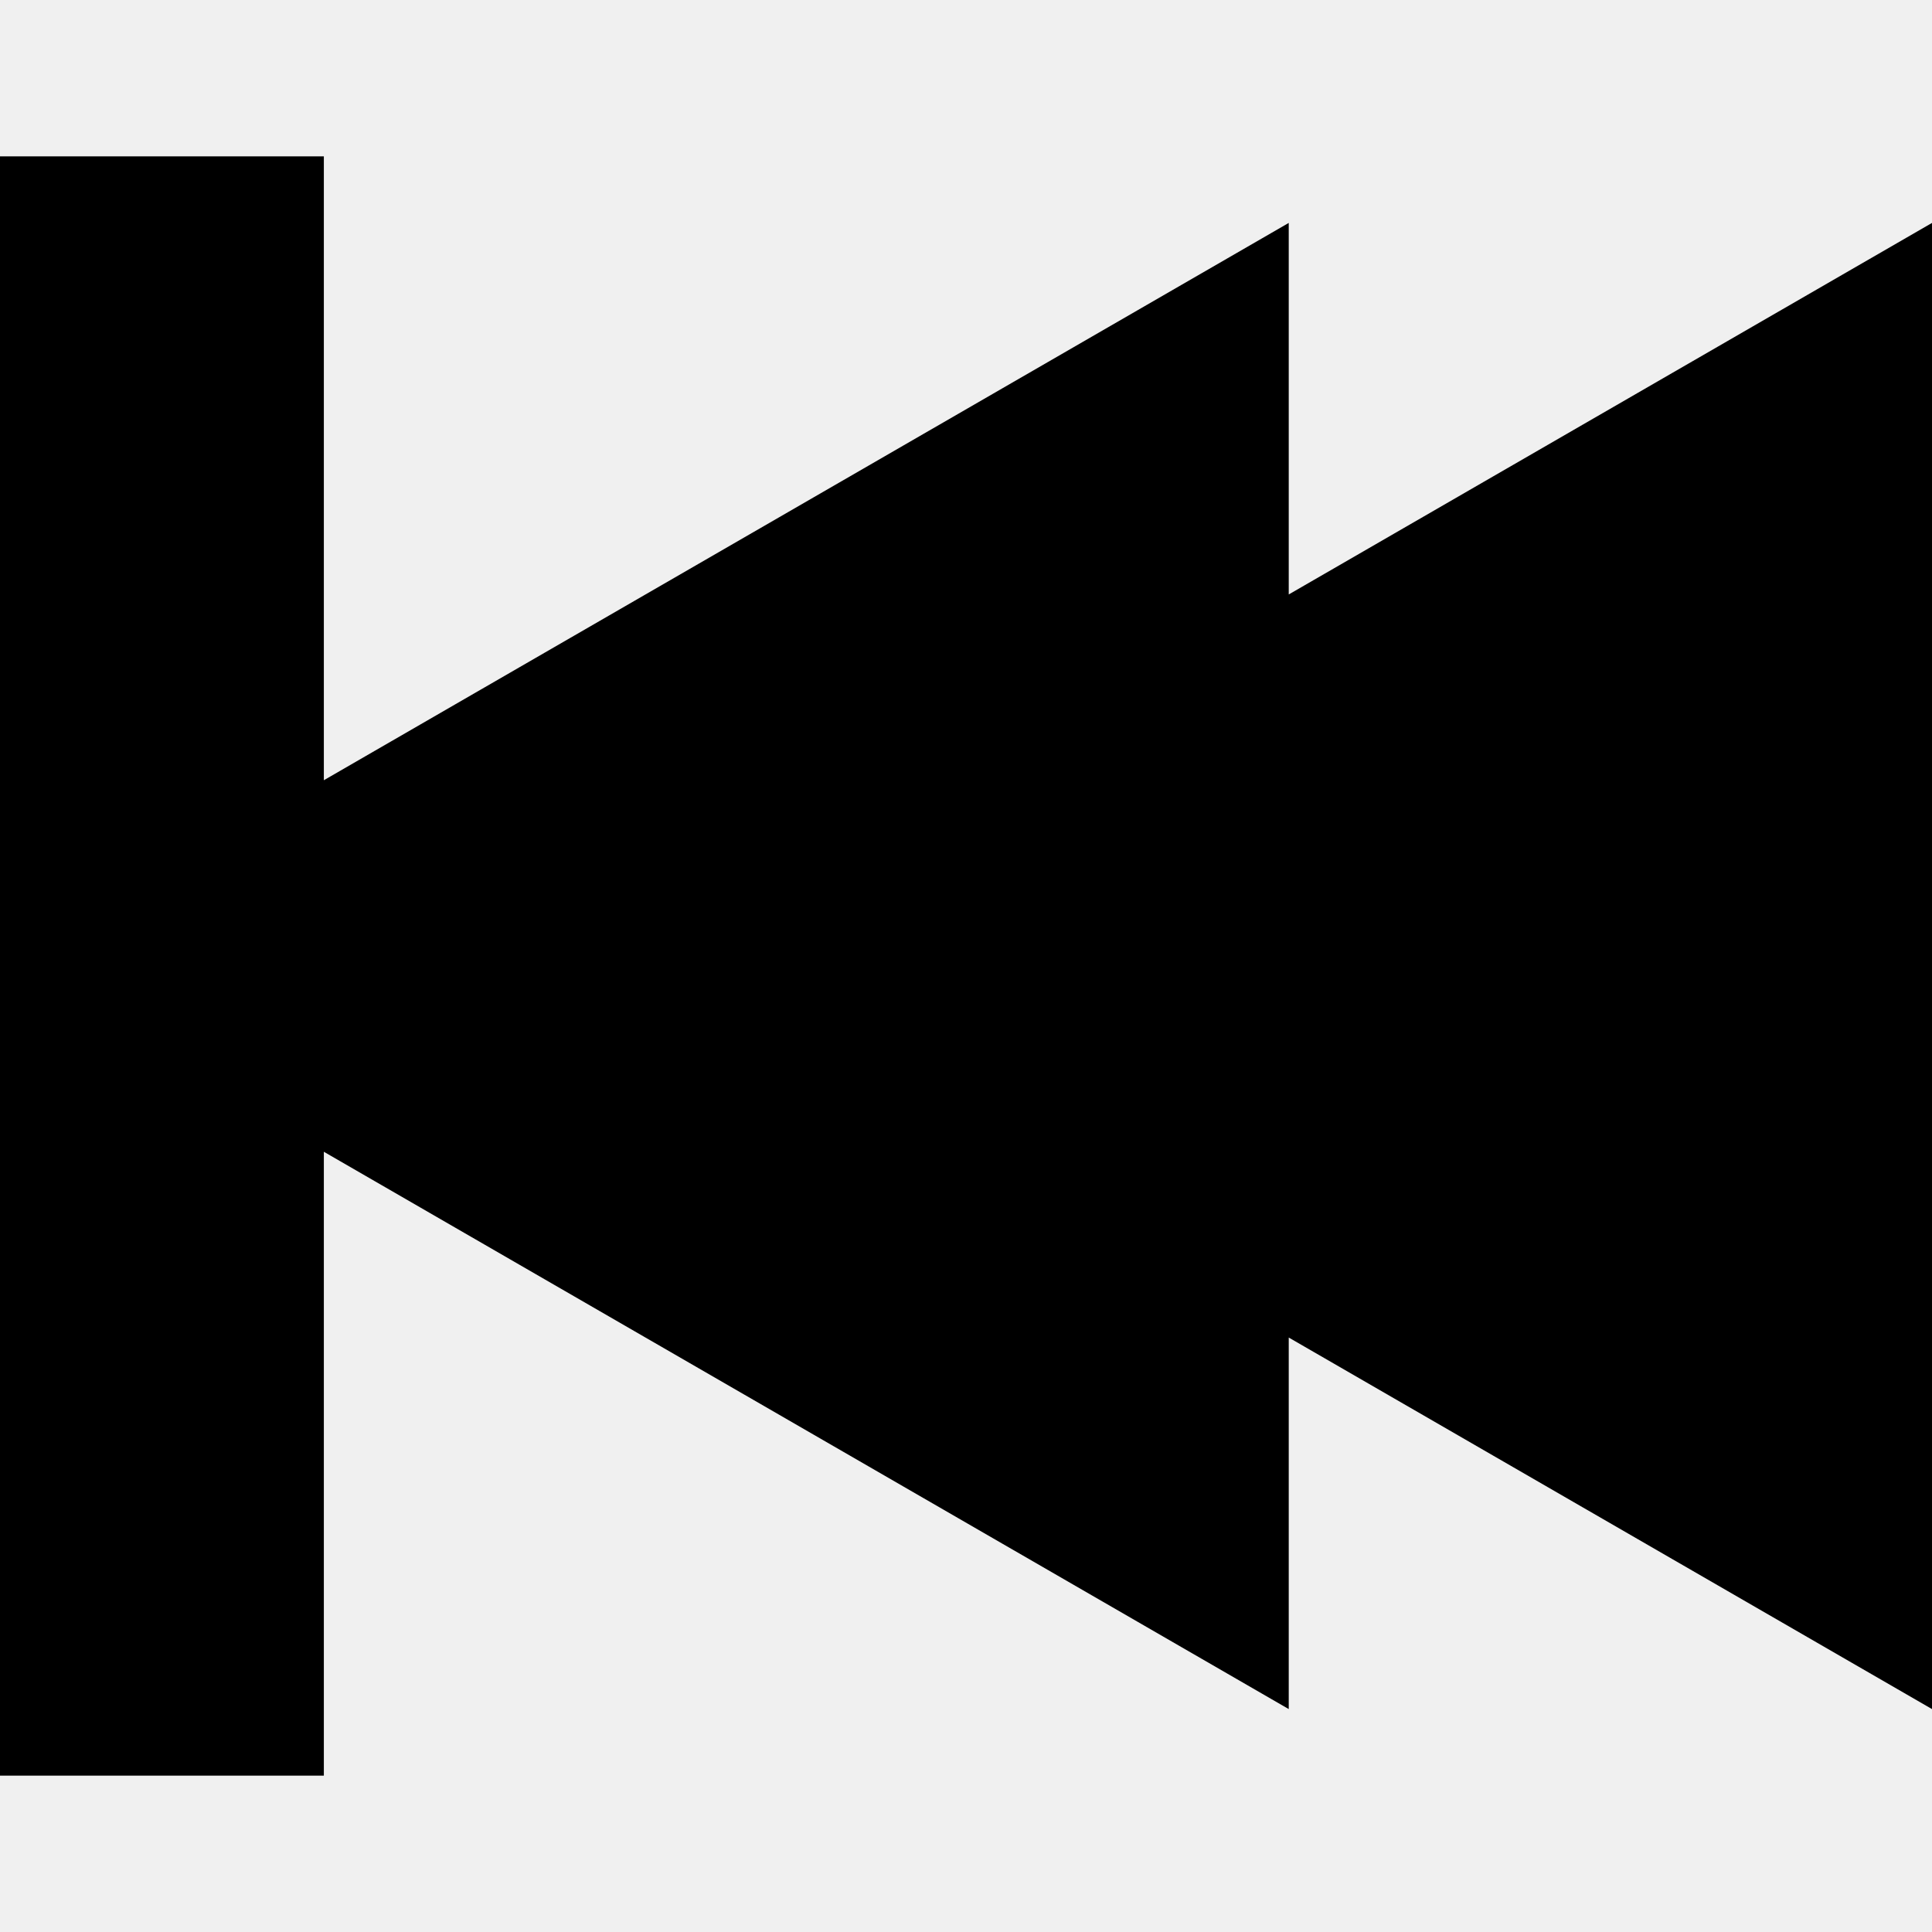
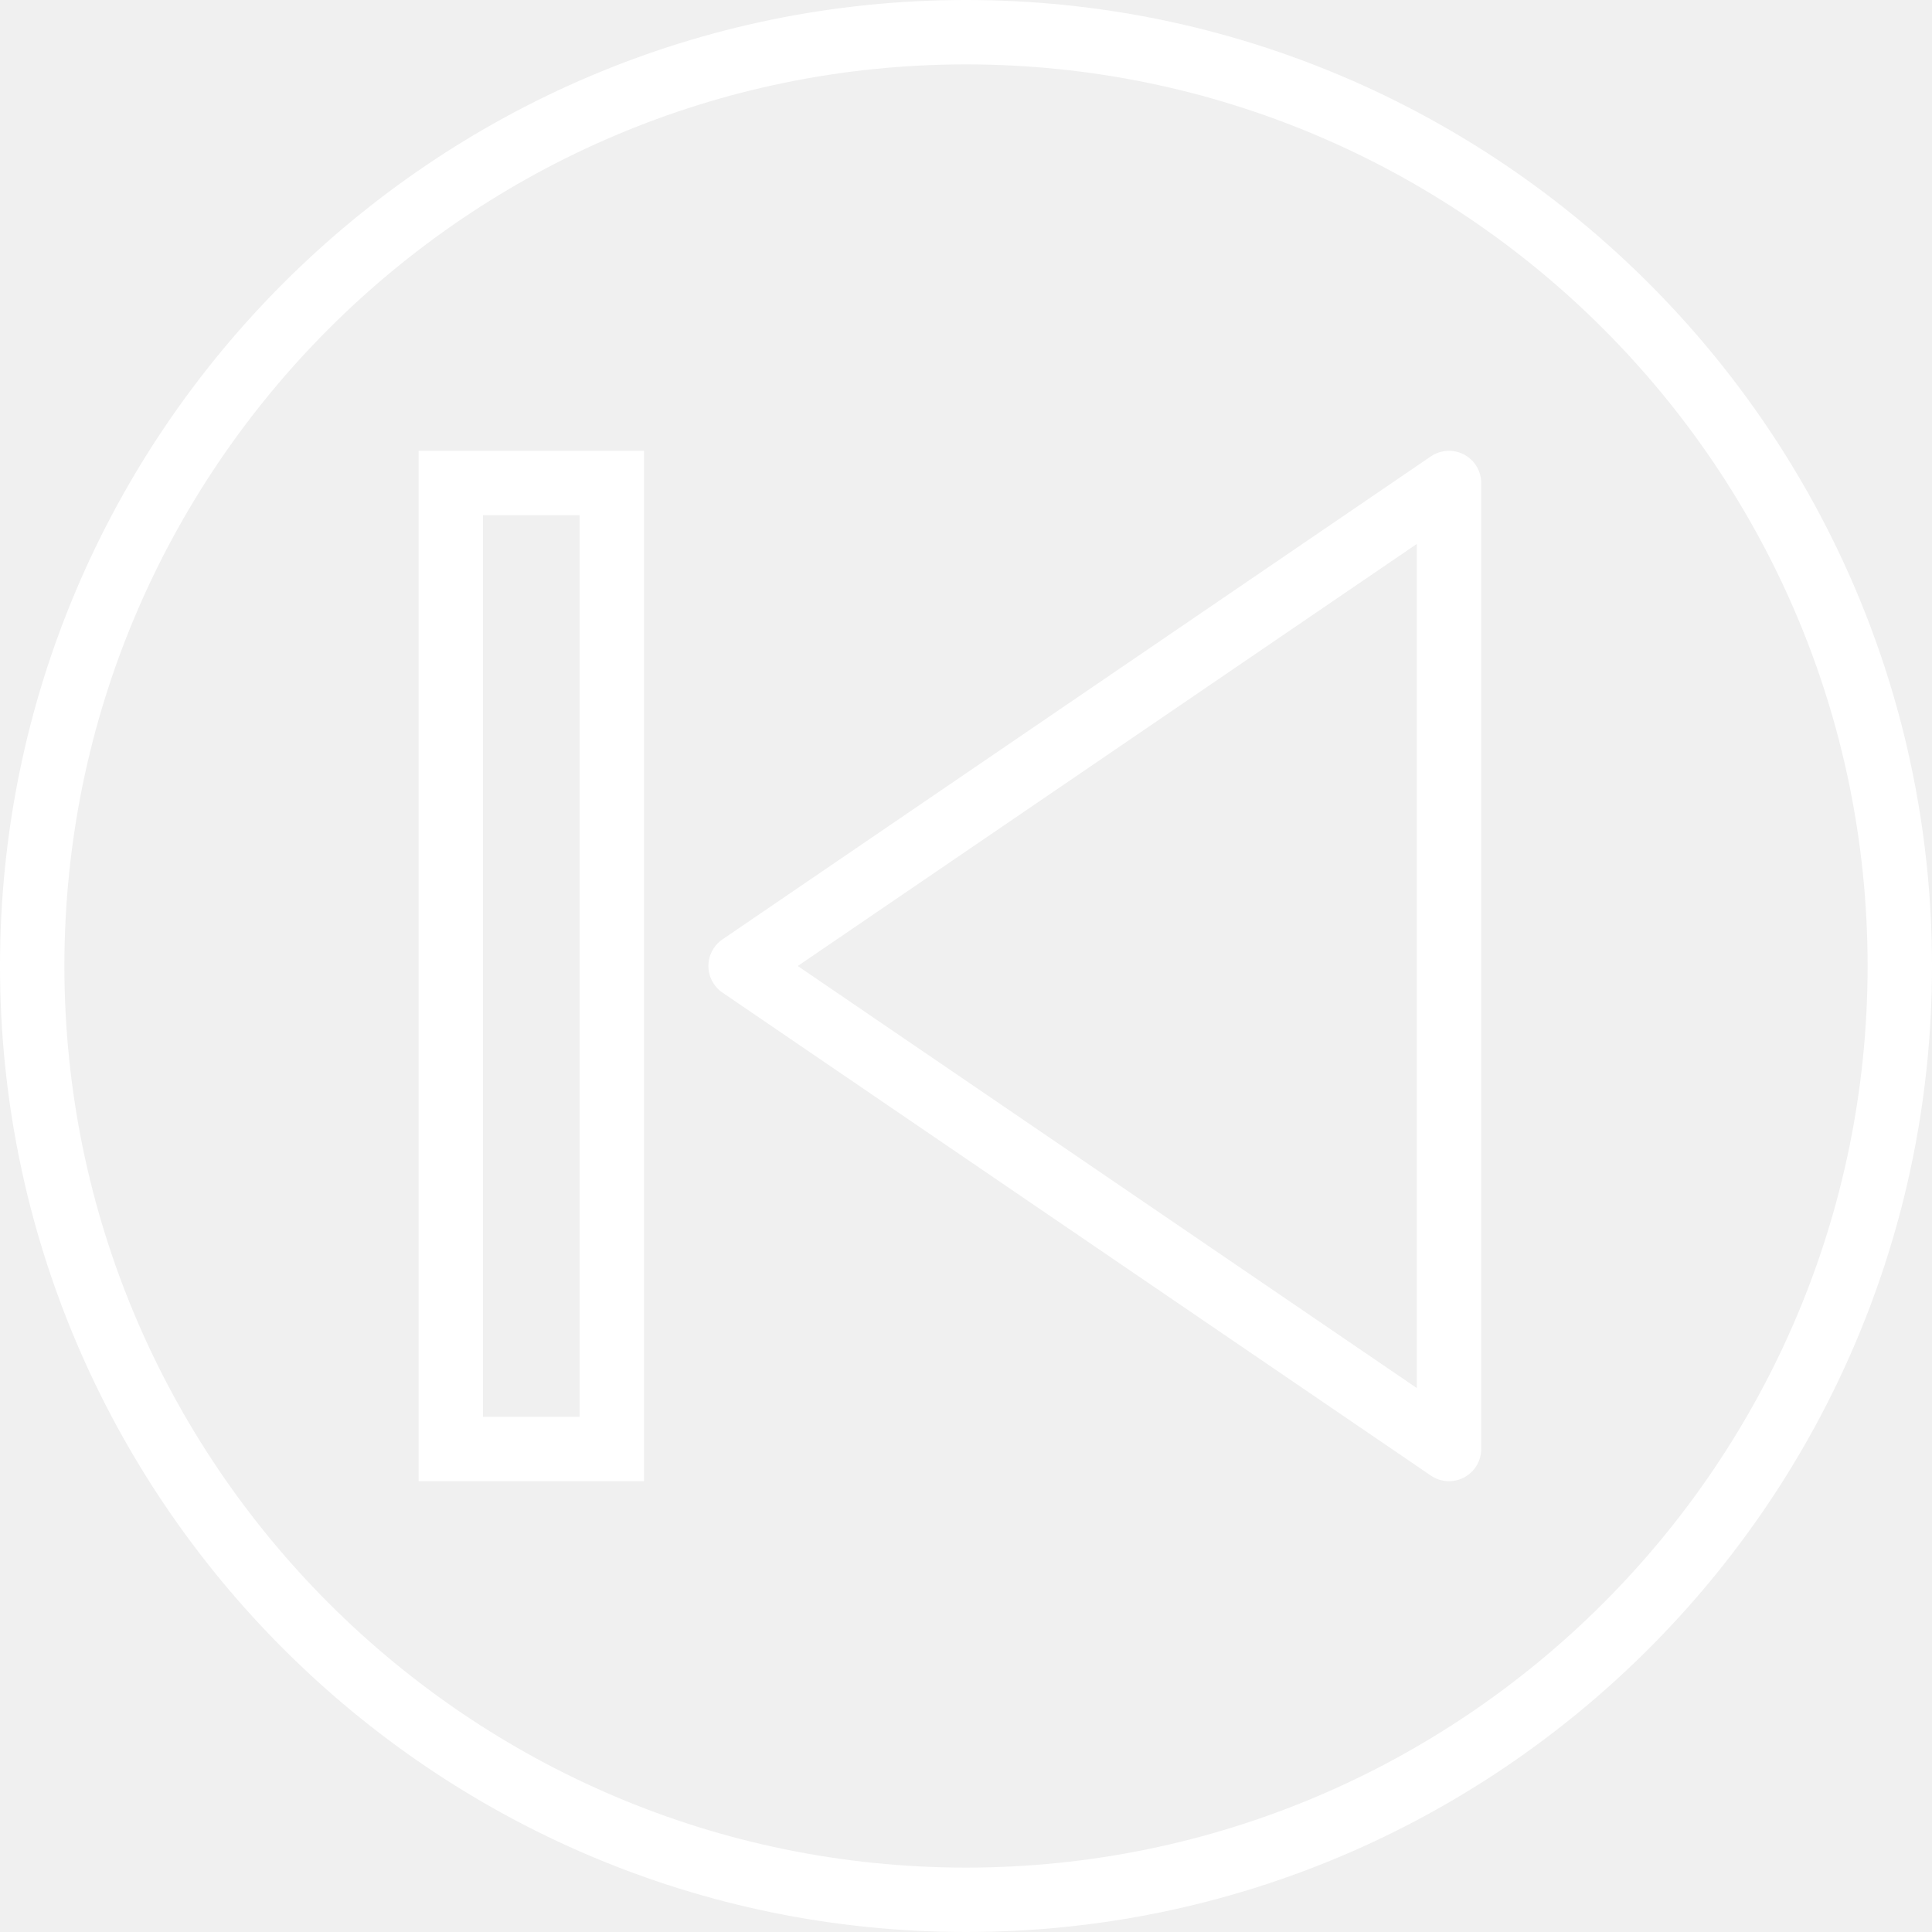
- <svg xmlns="http://www.w3.org/2000/svg" version="1.1" id="Layer_1" x="0px" y="0px" viewBox="0 0 435.5 435.5" style="enable-background:new 0 0 435.5 435.5;" xml:space="preserve">
-   <polygon points="290.5,134 290.5,50.25 73,175.875 73,35.25 0,35.25 0,400.25 73,400.25 73,259.625 290.5,385.25 290.5,301.5   435.5,385.25 435.5,50.25 " />
+ <svg xmlns="http://www.w3.org/2000/svg" version="1.1" id="Capa_1" x="0px" y="0px" viewBox="0 0 60 60" style="enable-background:new 0 0 60 60;" xml:space="preserve" width="512px" height="512px">
+   <g>
+     <path d="M45.467,14.116c-0.326-0.174-0.723-0.15-1.031,0.058l-22,15C22.164,29.36,22,29.669,22,30s0.164,0.64,0.437,0.826l22,15   C44.606,45.941,44.803,46,45,46c0.16,0,0.321-0.038,0.467-0.116C45.795,45.711,46,45.371,46,45V15   C46,14.629,45.795,14.289,45.467,14.116z M44,43.107L24.775,30L44,16.893V43.107z" fill="#FFFFFF" />
+     <path d="M30,0C13.458,0,0,13.458,0,30s13.458,30,30,30s30-13.458,30-30S46.542,0,30,0z M30,58C14.561,58,2,45.439,2,30   S14.561,2,30,2s28,12.561,28,28S45.439,58,30,58z" fill="#FFFFFF" />
+     <path d="M13,46h7V14h-7V46z M15,16h3v28h-3V16z" fill="#FFFFFF" />
+   </g>
+   <g>
+ </g>
+   <g>
+ </g>
+   <g>
+ </g>
+   <g>
+ </g>
+   <g>
+ </g>
+   <g>
+ </g>
+   <g>
+ </g>
+   <g>
+ </g>
+   <g>
+ </g>
+   <g>
+ </g>
+   <g>
+ </g>
+   <g>
+ </g>
+   <g>
+ </g>
+   <g>
+ </g>
+   <g>
+ </g>
</svg>
